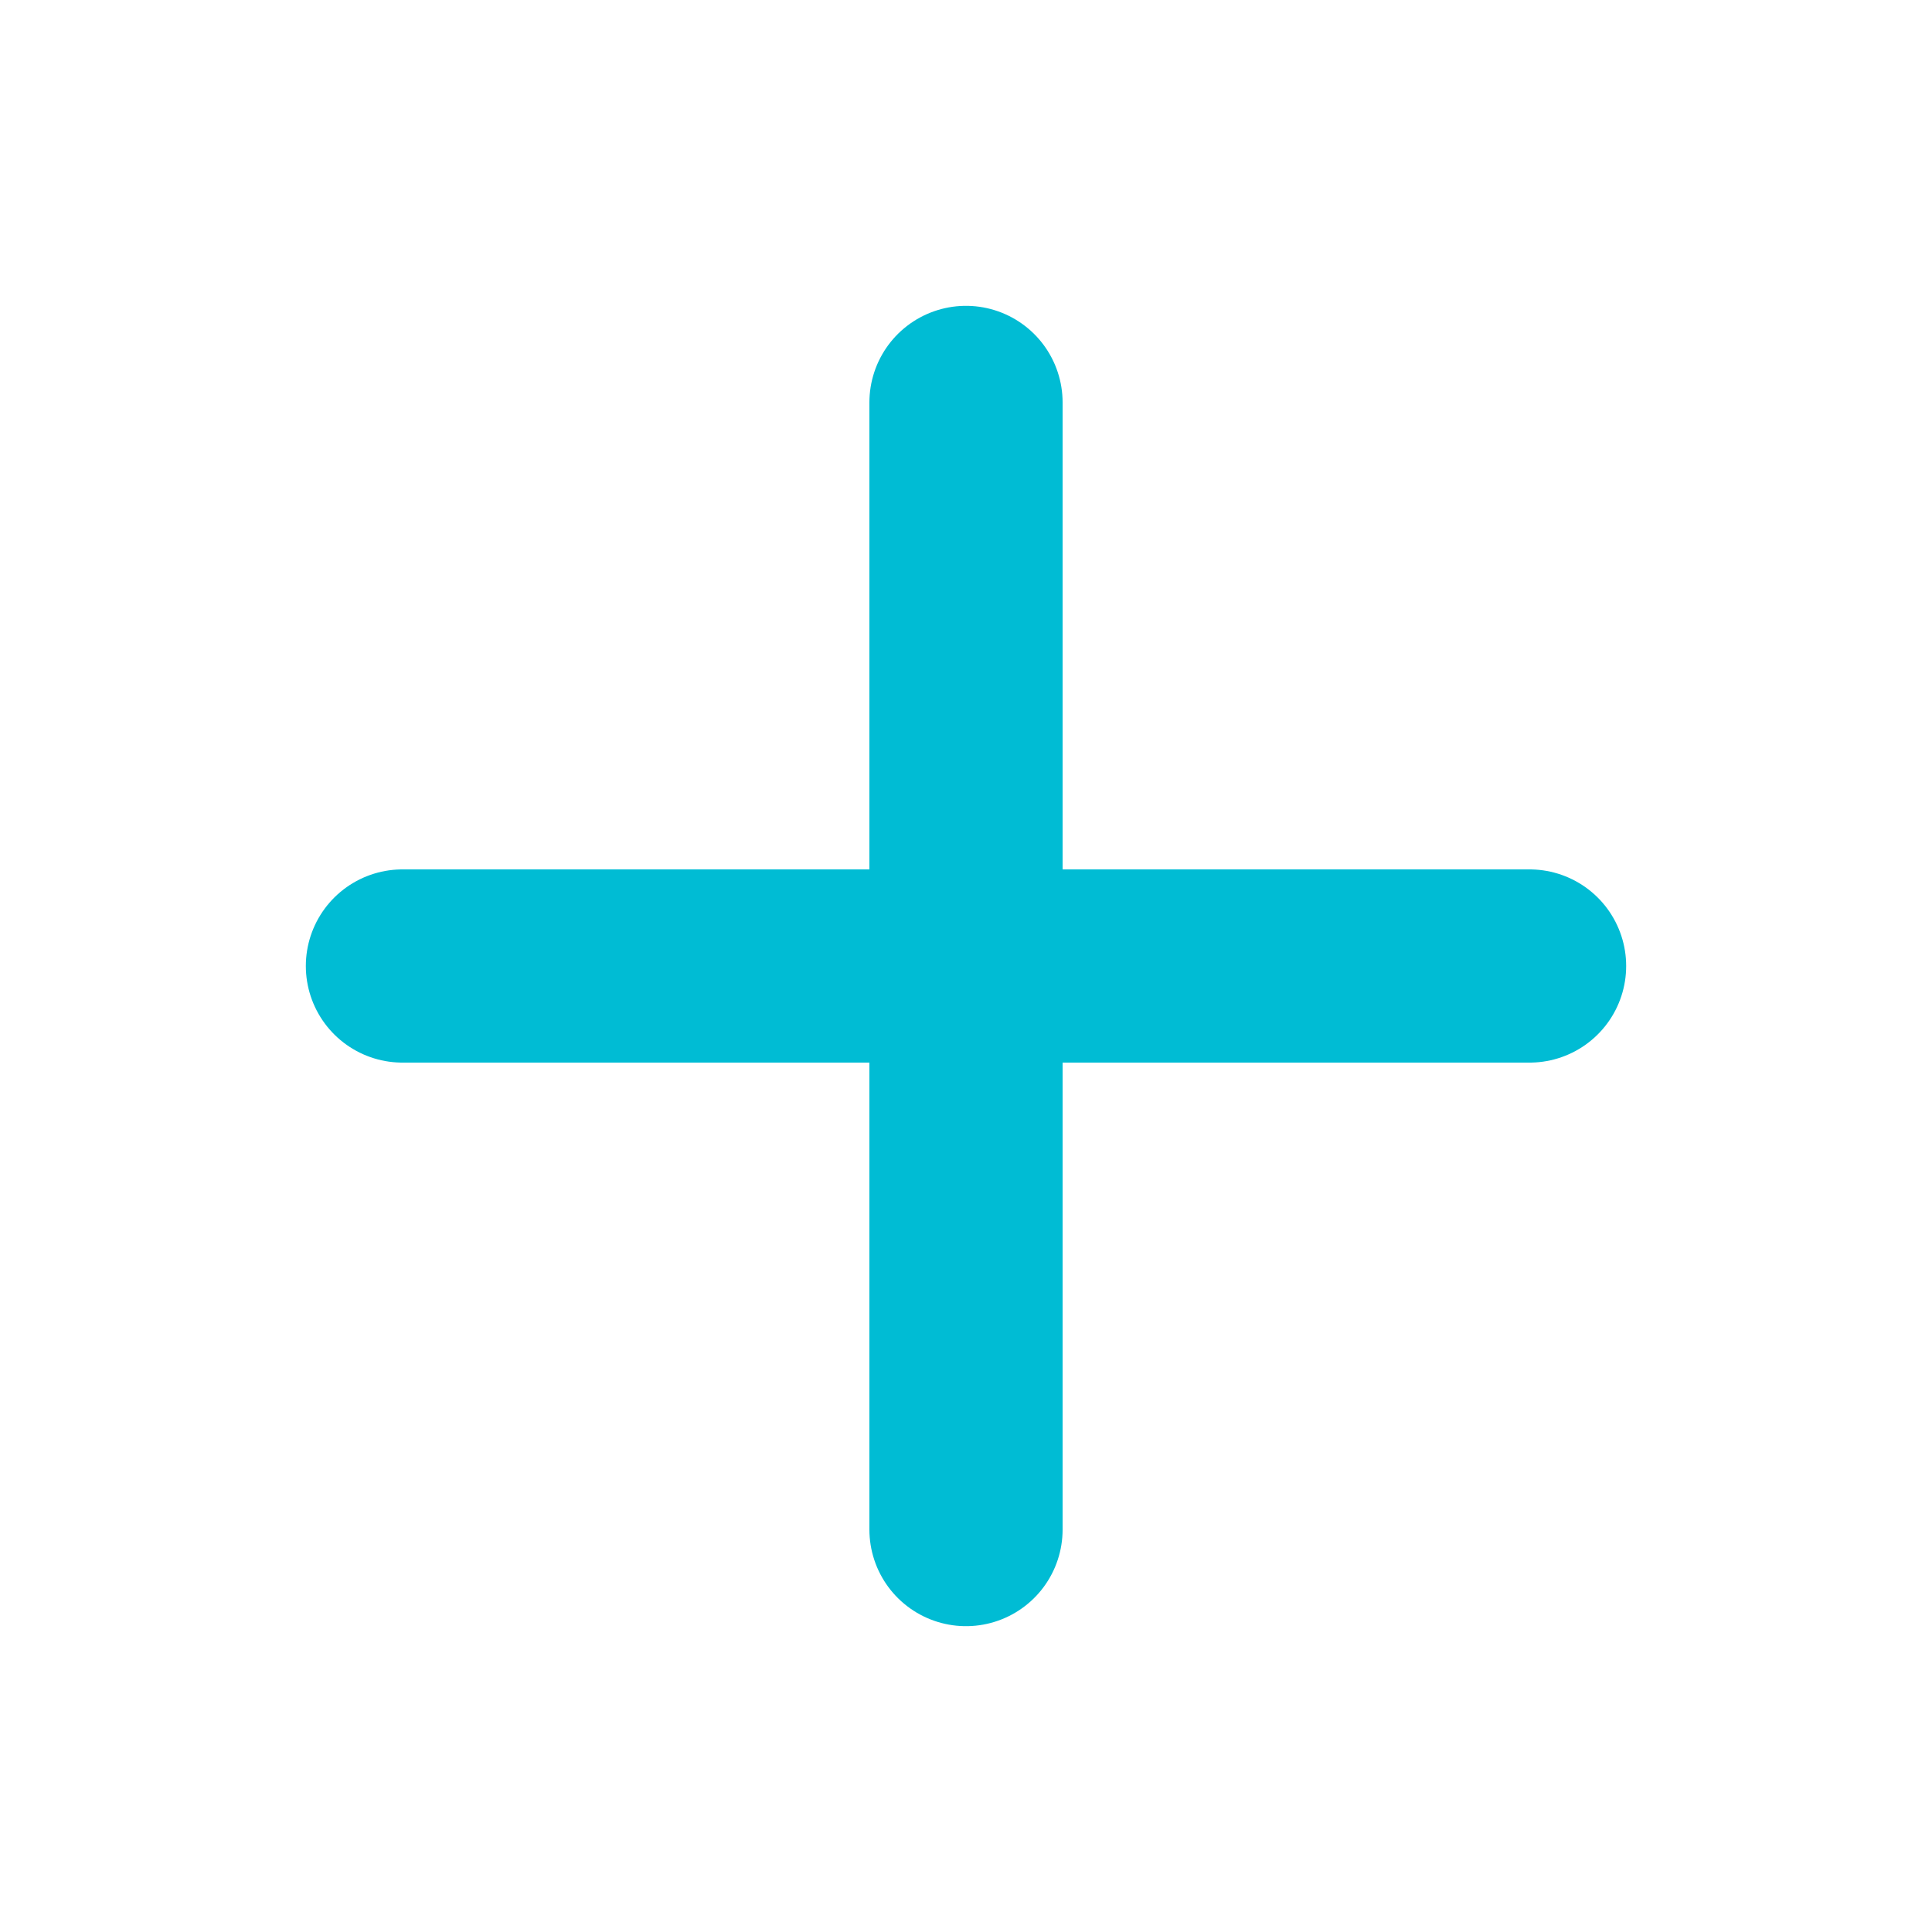
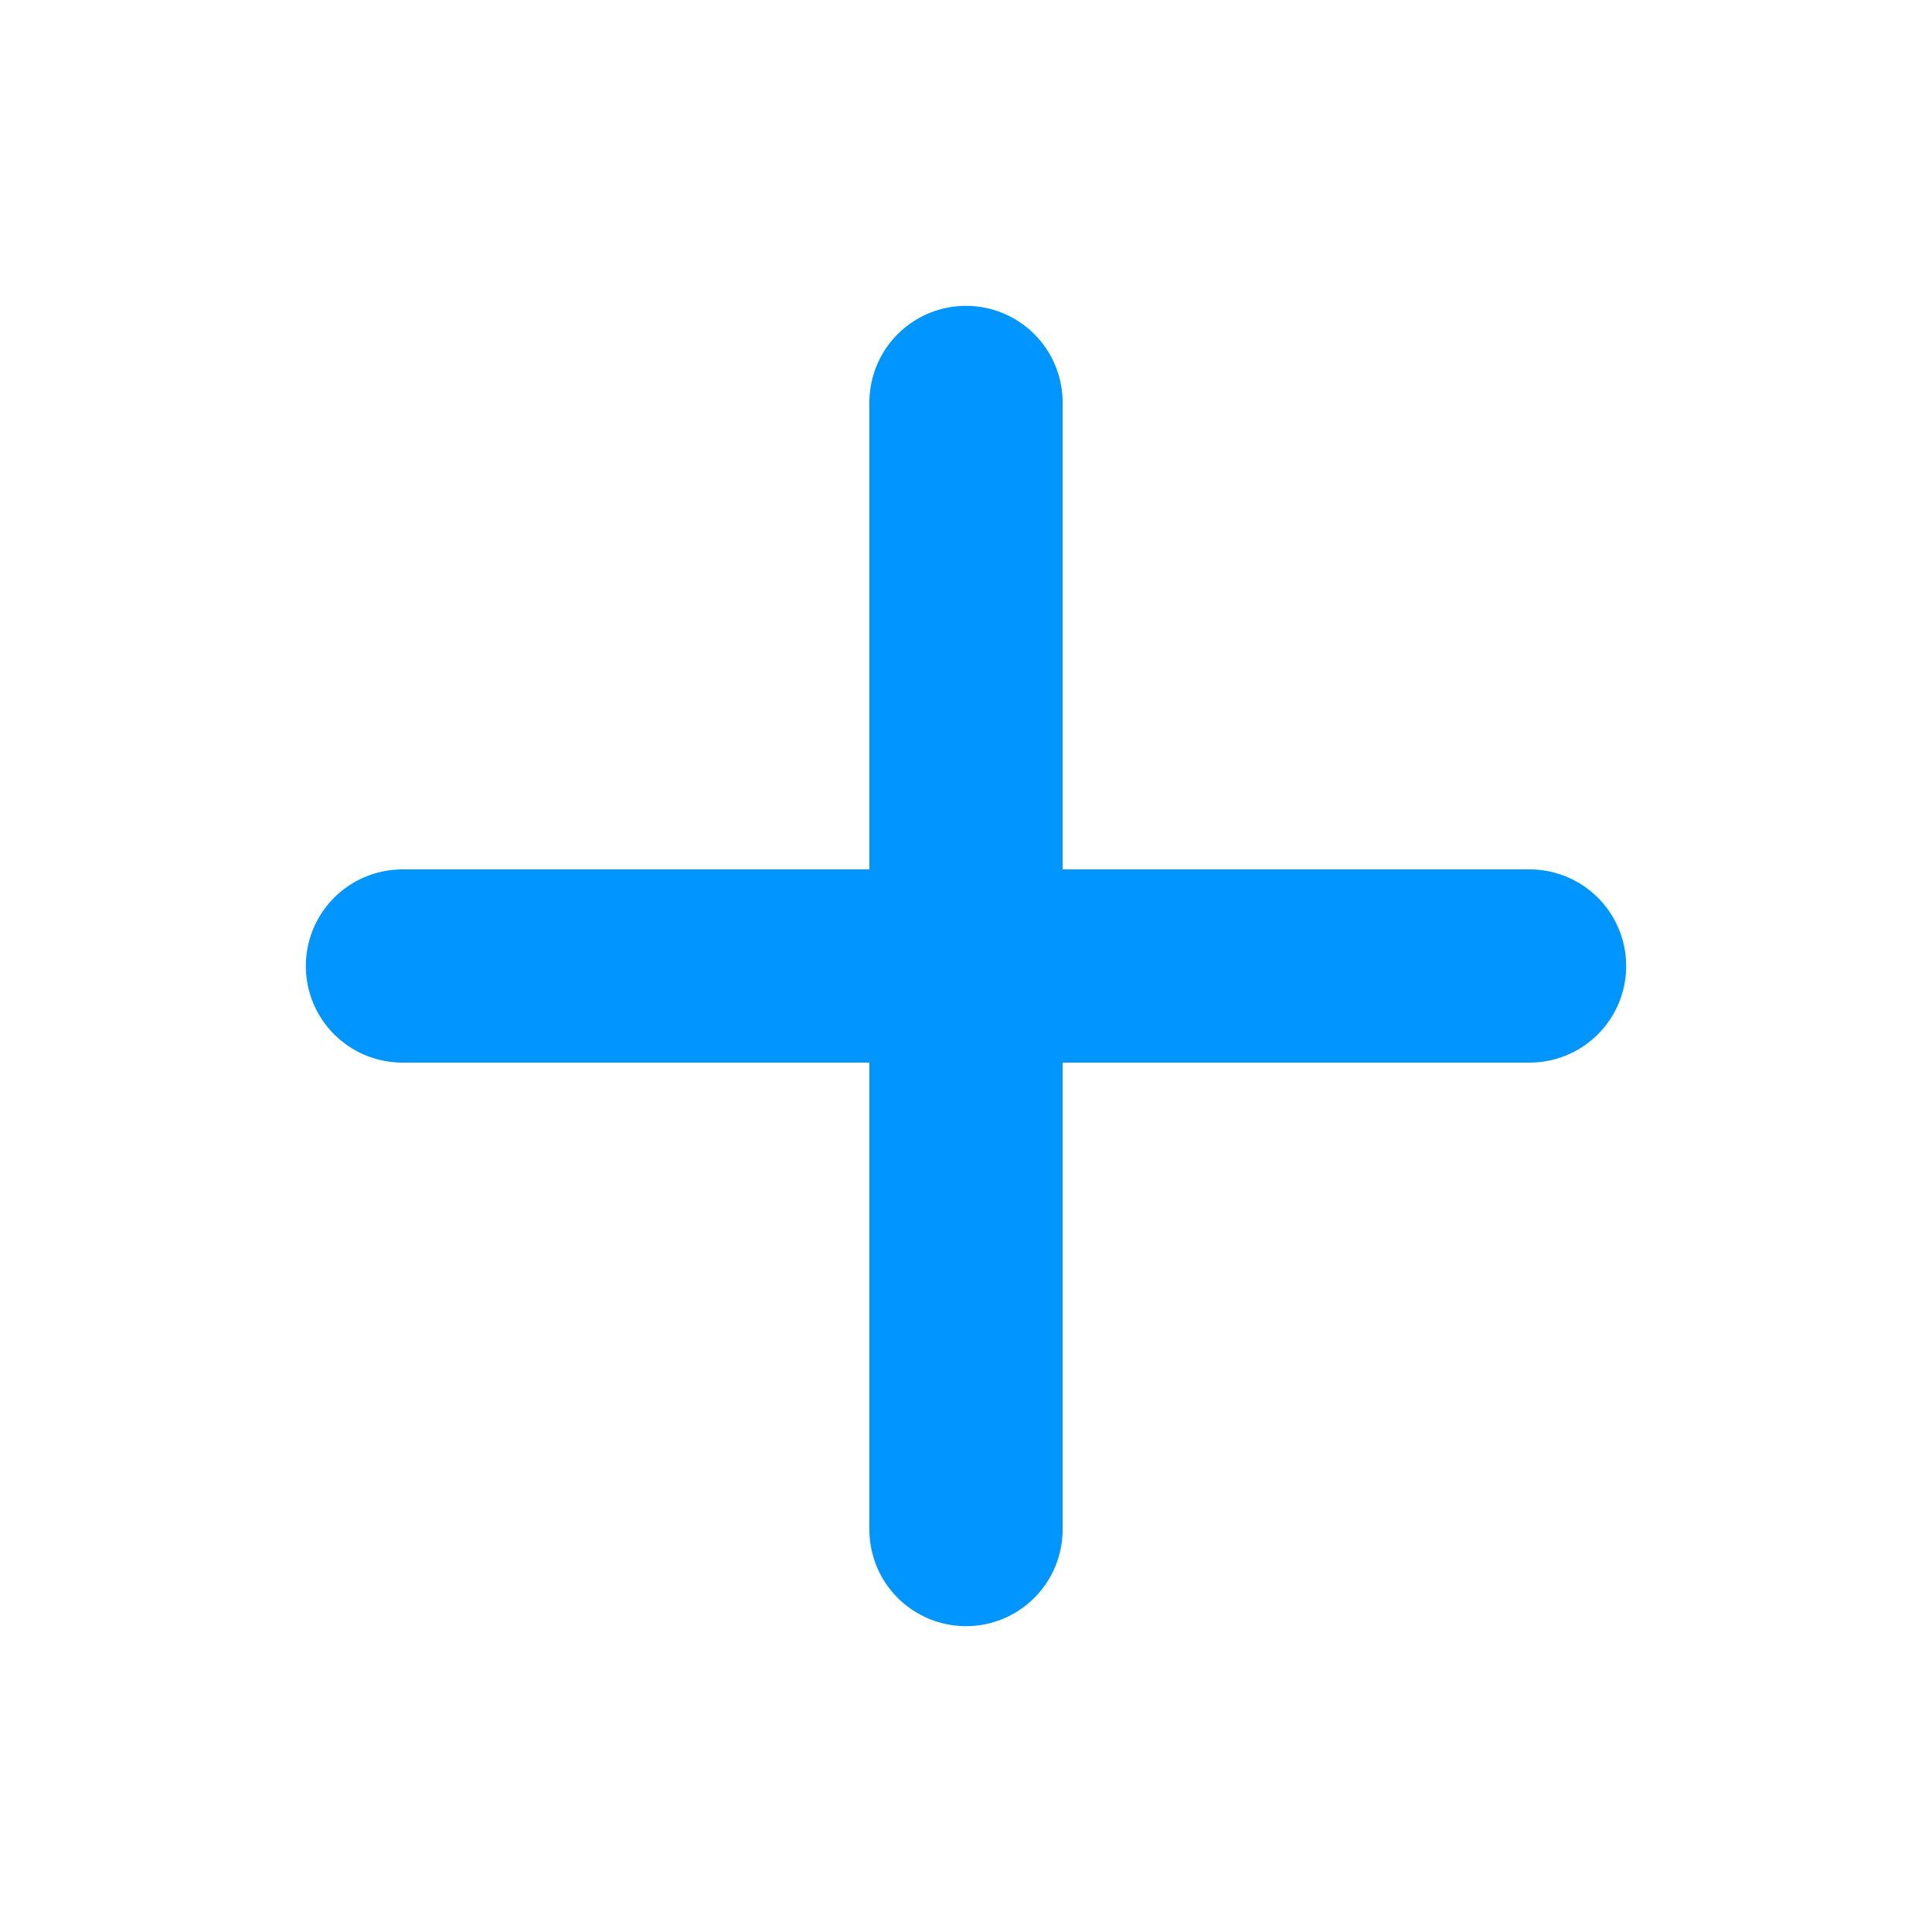
<svg xmlns="http://www.w3.org/2000/svg" preserveAspectRatio="none" overflow="visible" style="display: block;" width="20" height="20" viewBox="0 0 20 20" fill="none">
  <g id="plus">
-     <path id="Vector" d="M4.166 10H15.834M10 4.166V15.834" stroke="#00BCD4" stroke-width="2" stroke-linecap="round" />
+     <path id="Vector" d="M4.166 10H15.834M10 4.166V15.834" stroke="#0095FF" stroke-width="2" stroke-linecap="round" />
  </g>
</svg>
